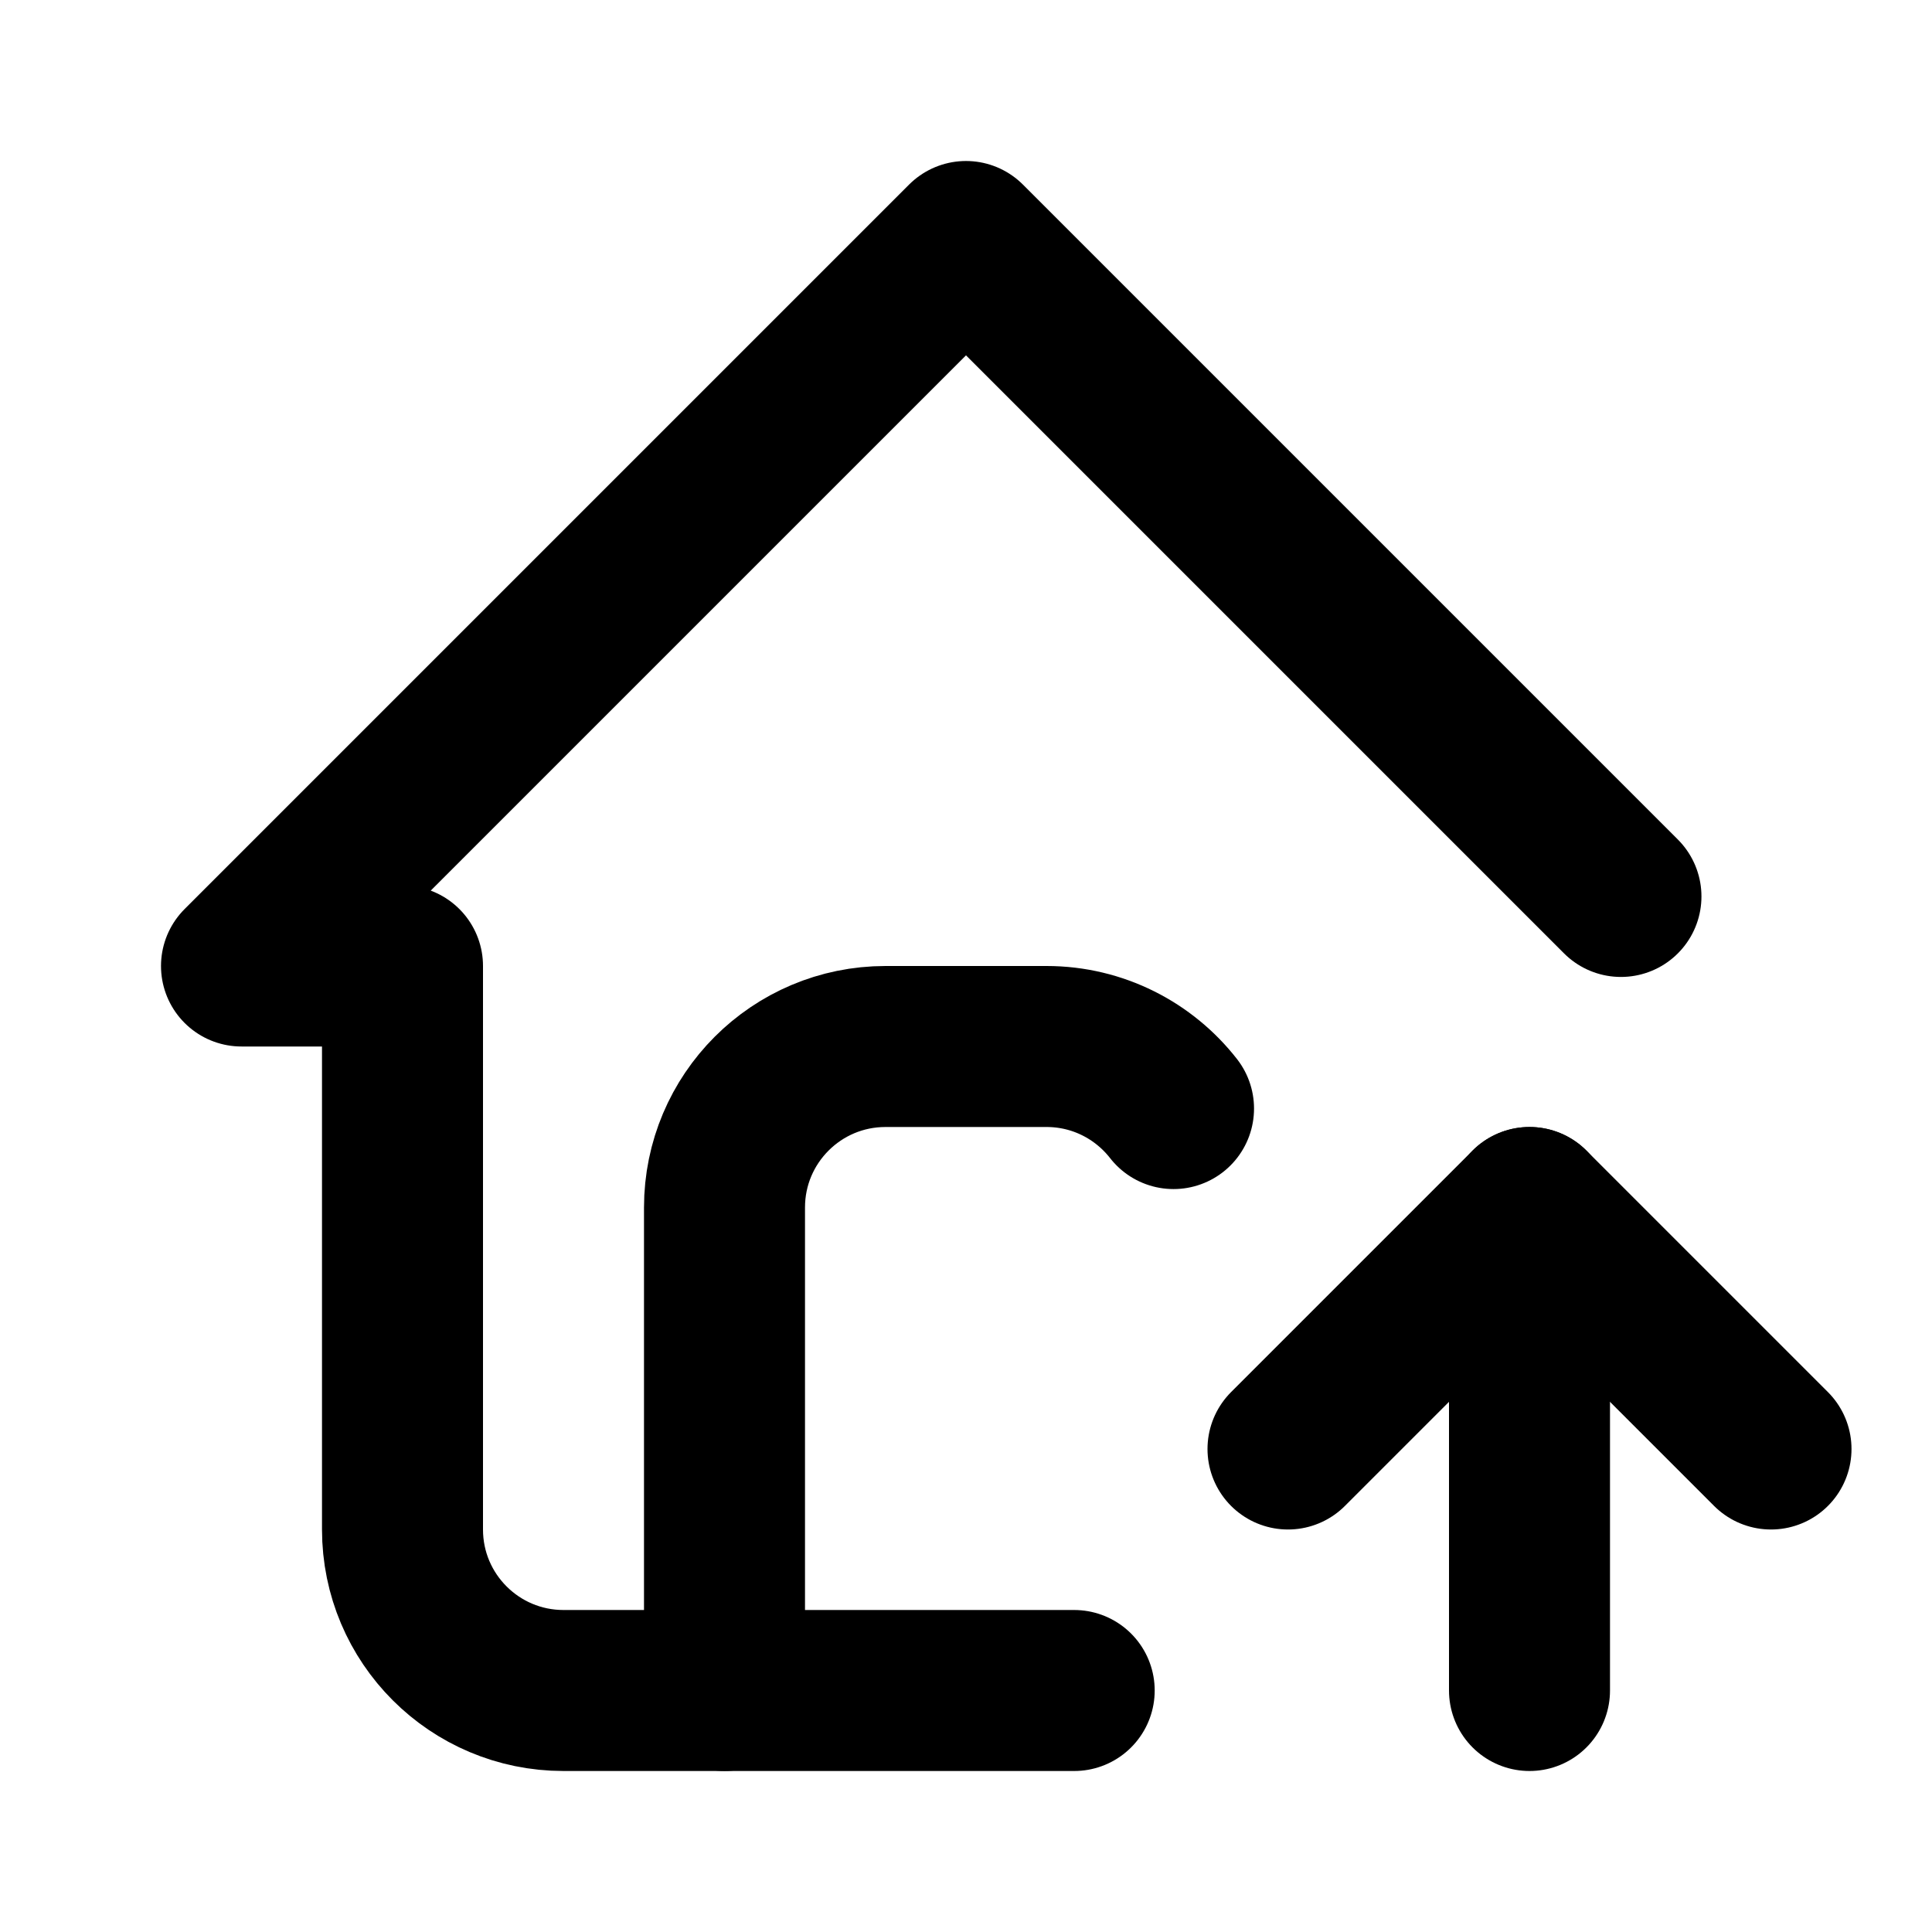
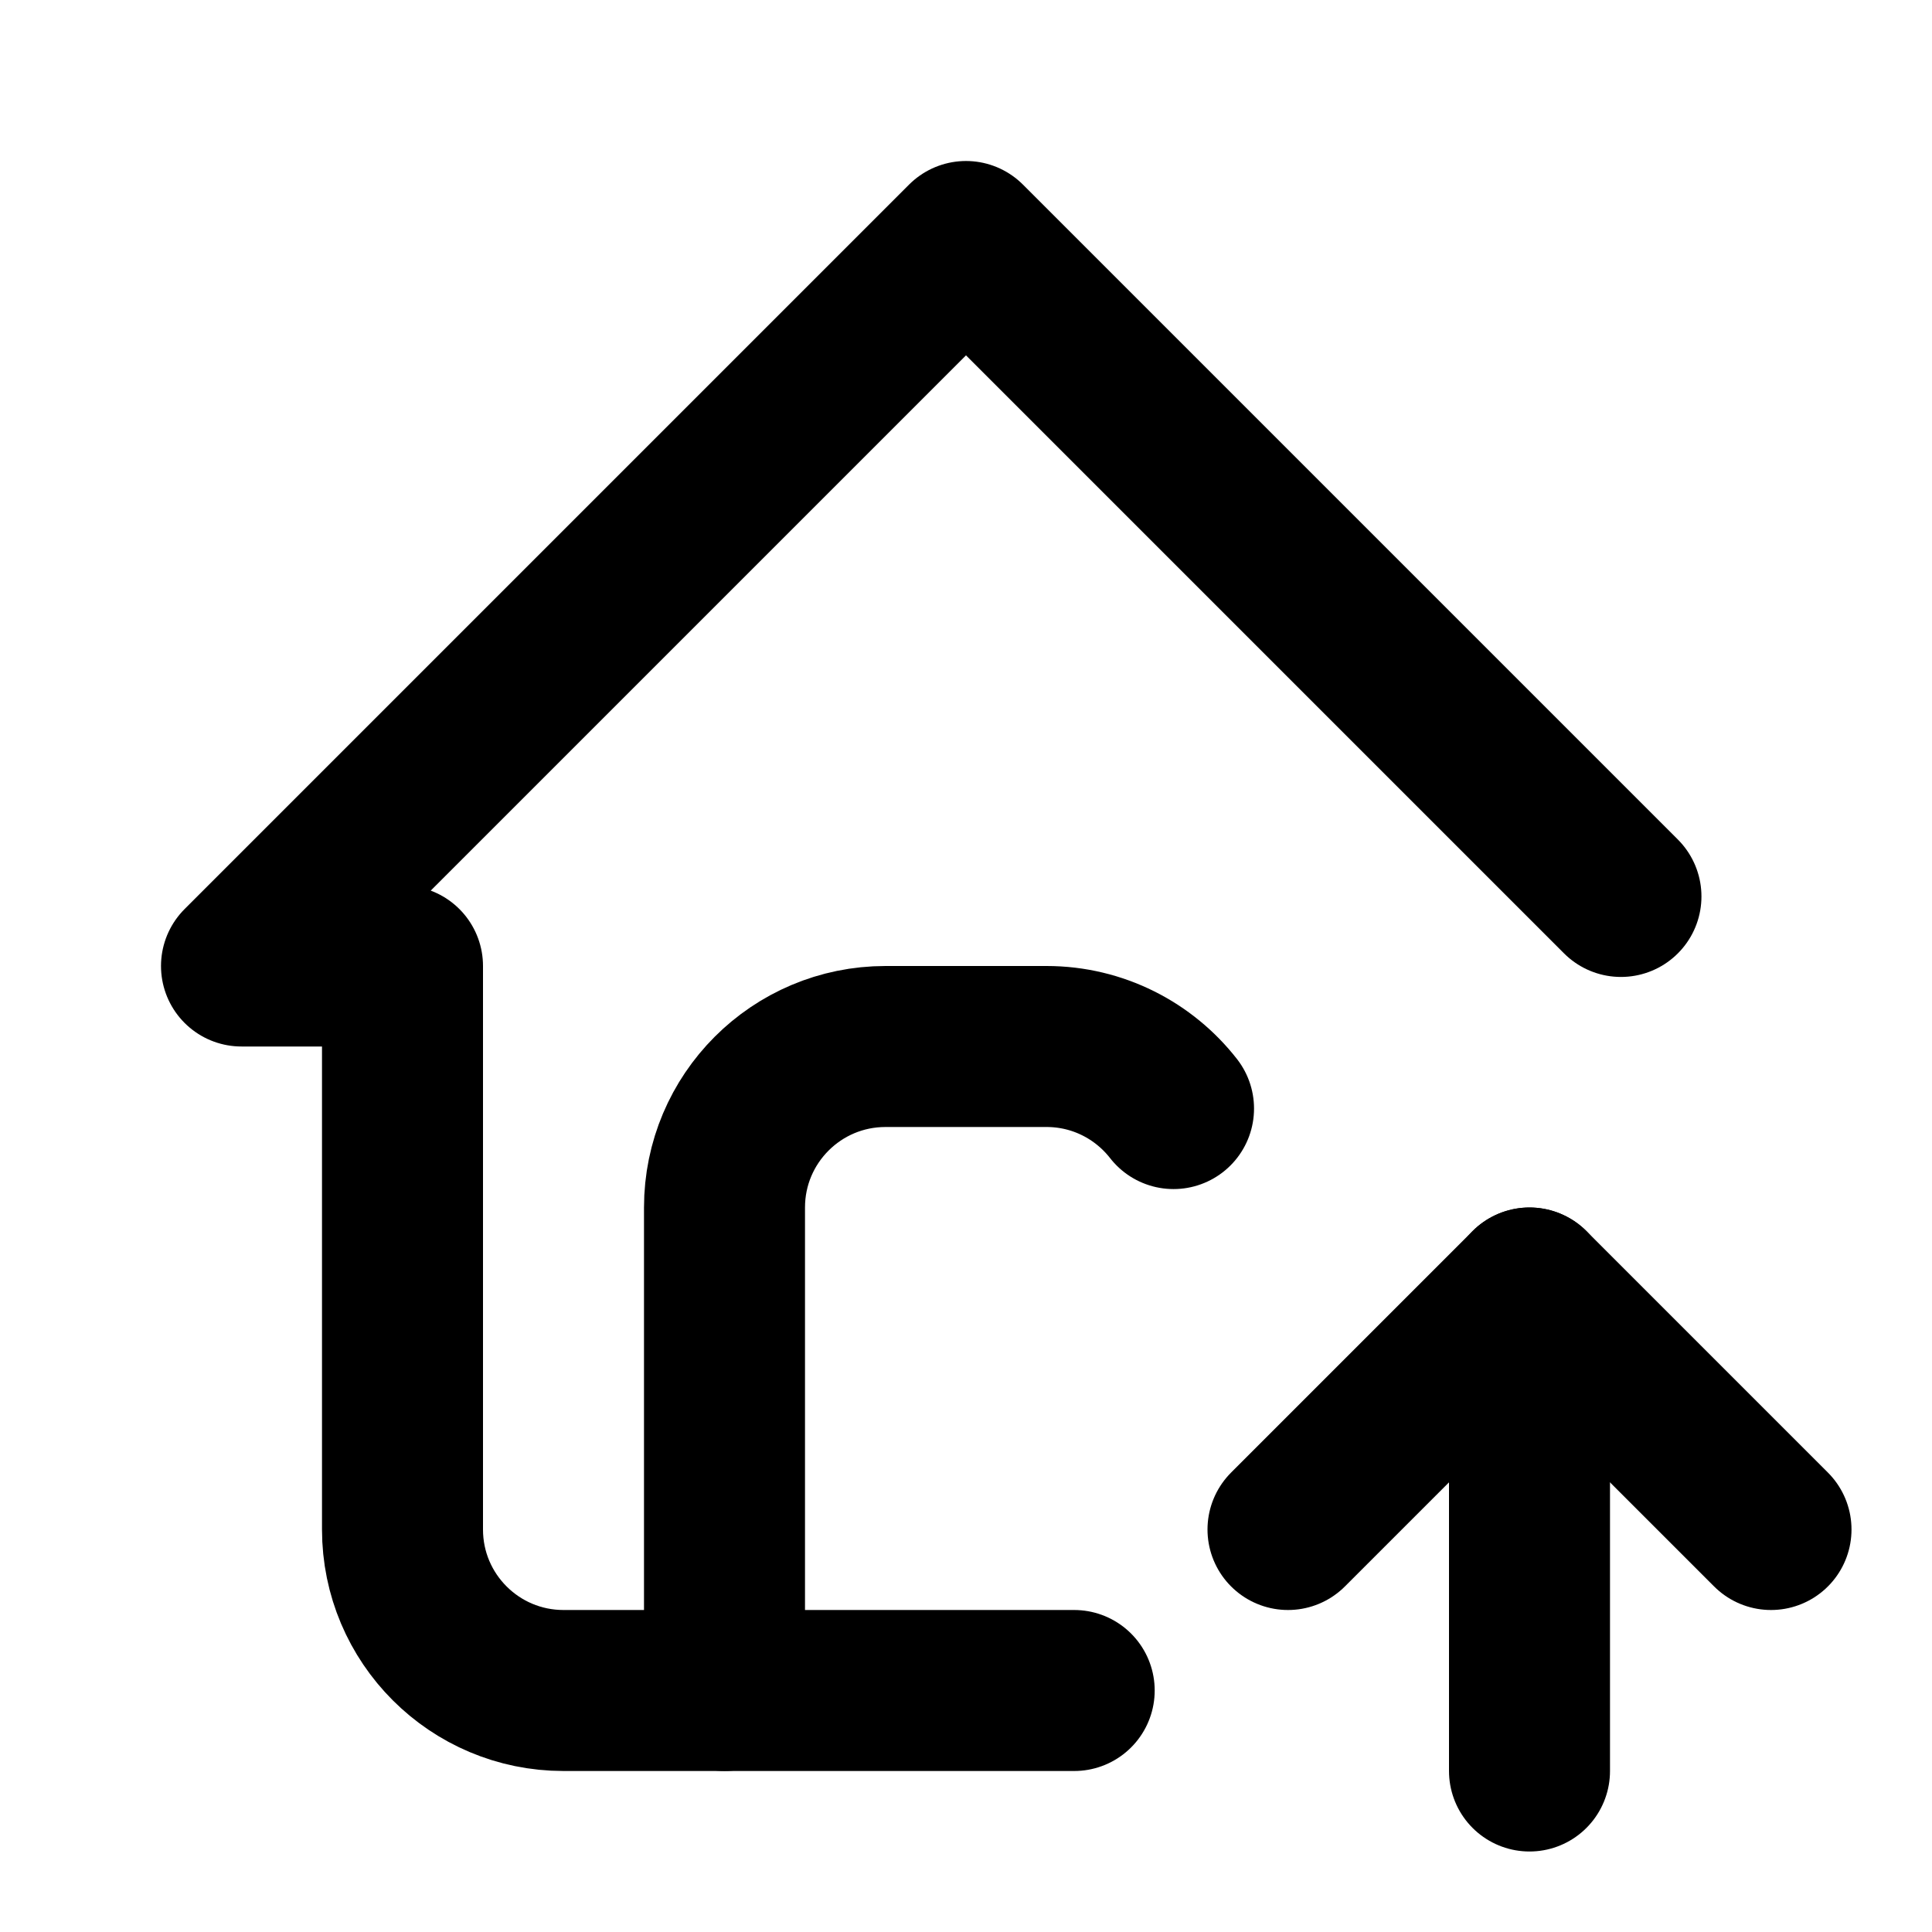
<svg xmlns="http://www.w3.org/2000/svg" class="icon icon-tabler icon-tabler-home-up" width="24" height="24" viewBox="0 0 24 24" stroke-width="2" stroke="currentColor" fill="none" stroke-linecap="round" stroke-linejoin="round">
  <path stroke="none" d="M0 0h24v24H0z" fill="none" />
  <path d="M9 21v-6a2 2 0 0 1 2 -2h2c.641 0 1.212 .302 1.578 .771" />
  <path d="M20.136 11.136l-8.136 -8.136l-9 9h2v7a2 2 0 0 0 2 2h6.344" />
-   <path d="M19 21v-6" />
-   <path d="M22 18l-3 -3l-3 3" />
+   <path d="M19 22v-6" />
+   <path d="M22 19l-3 -3l-3 3" />
</svg>
